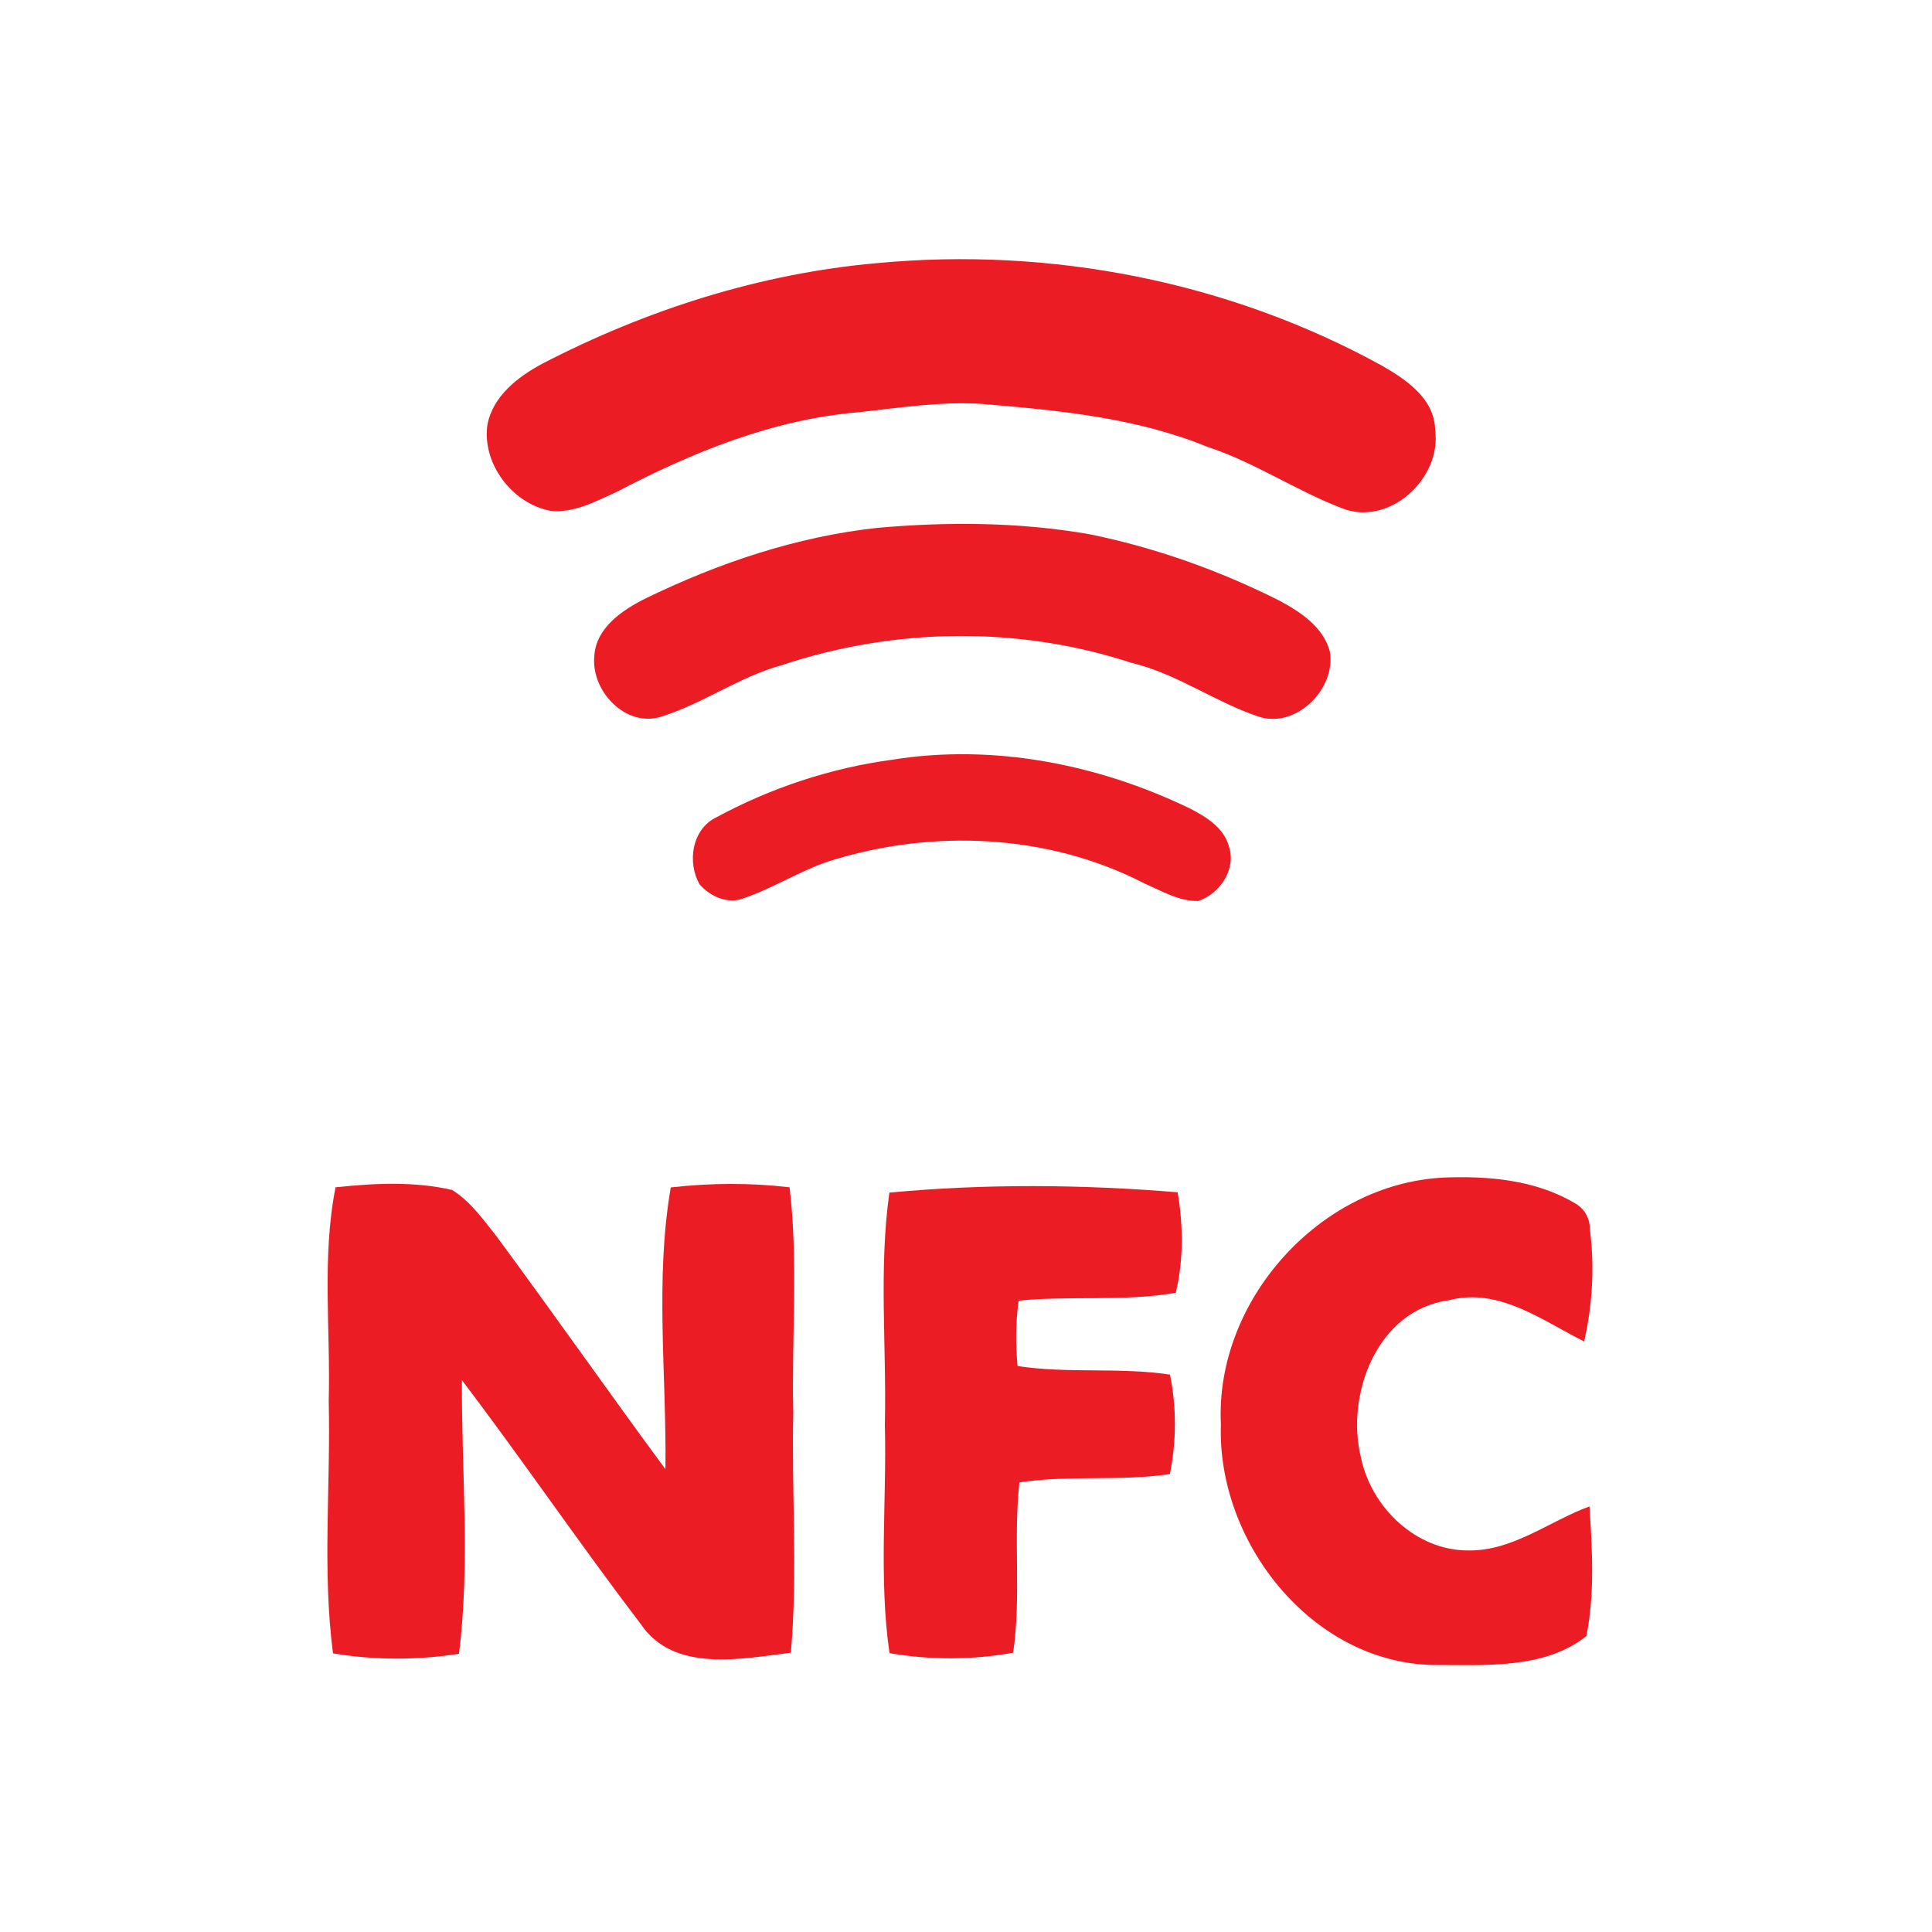
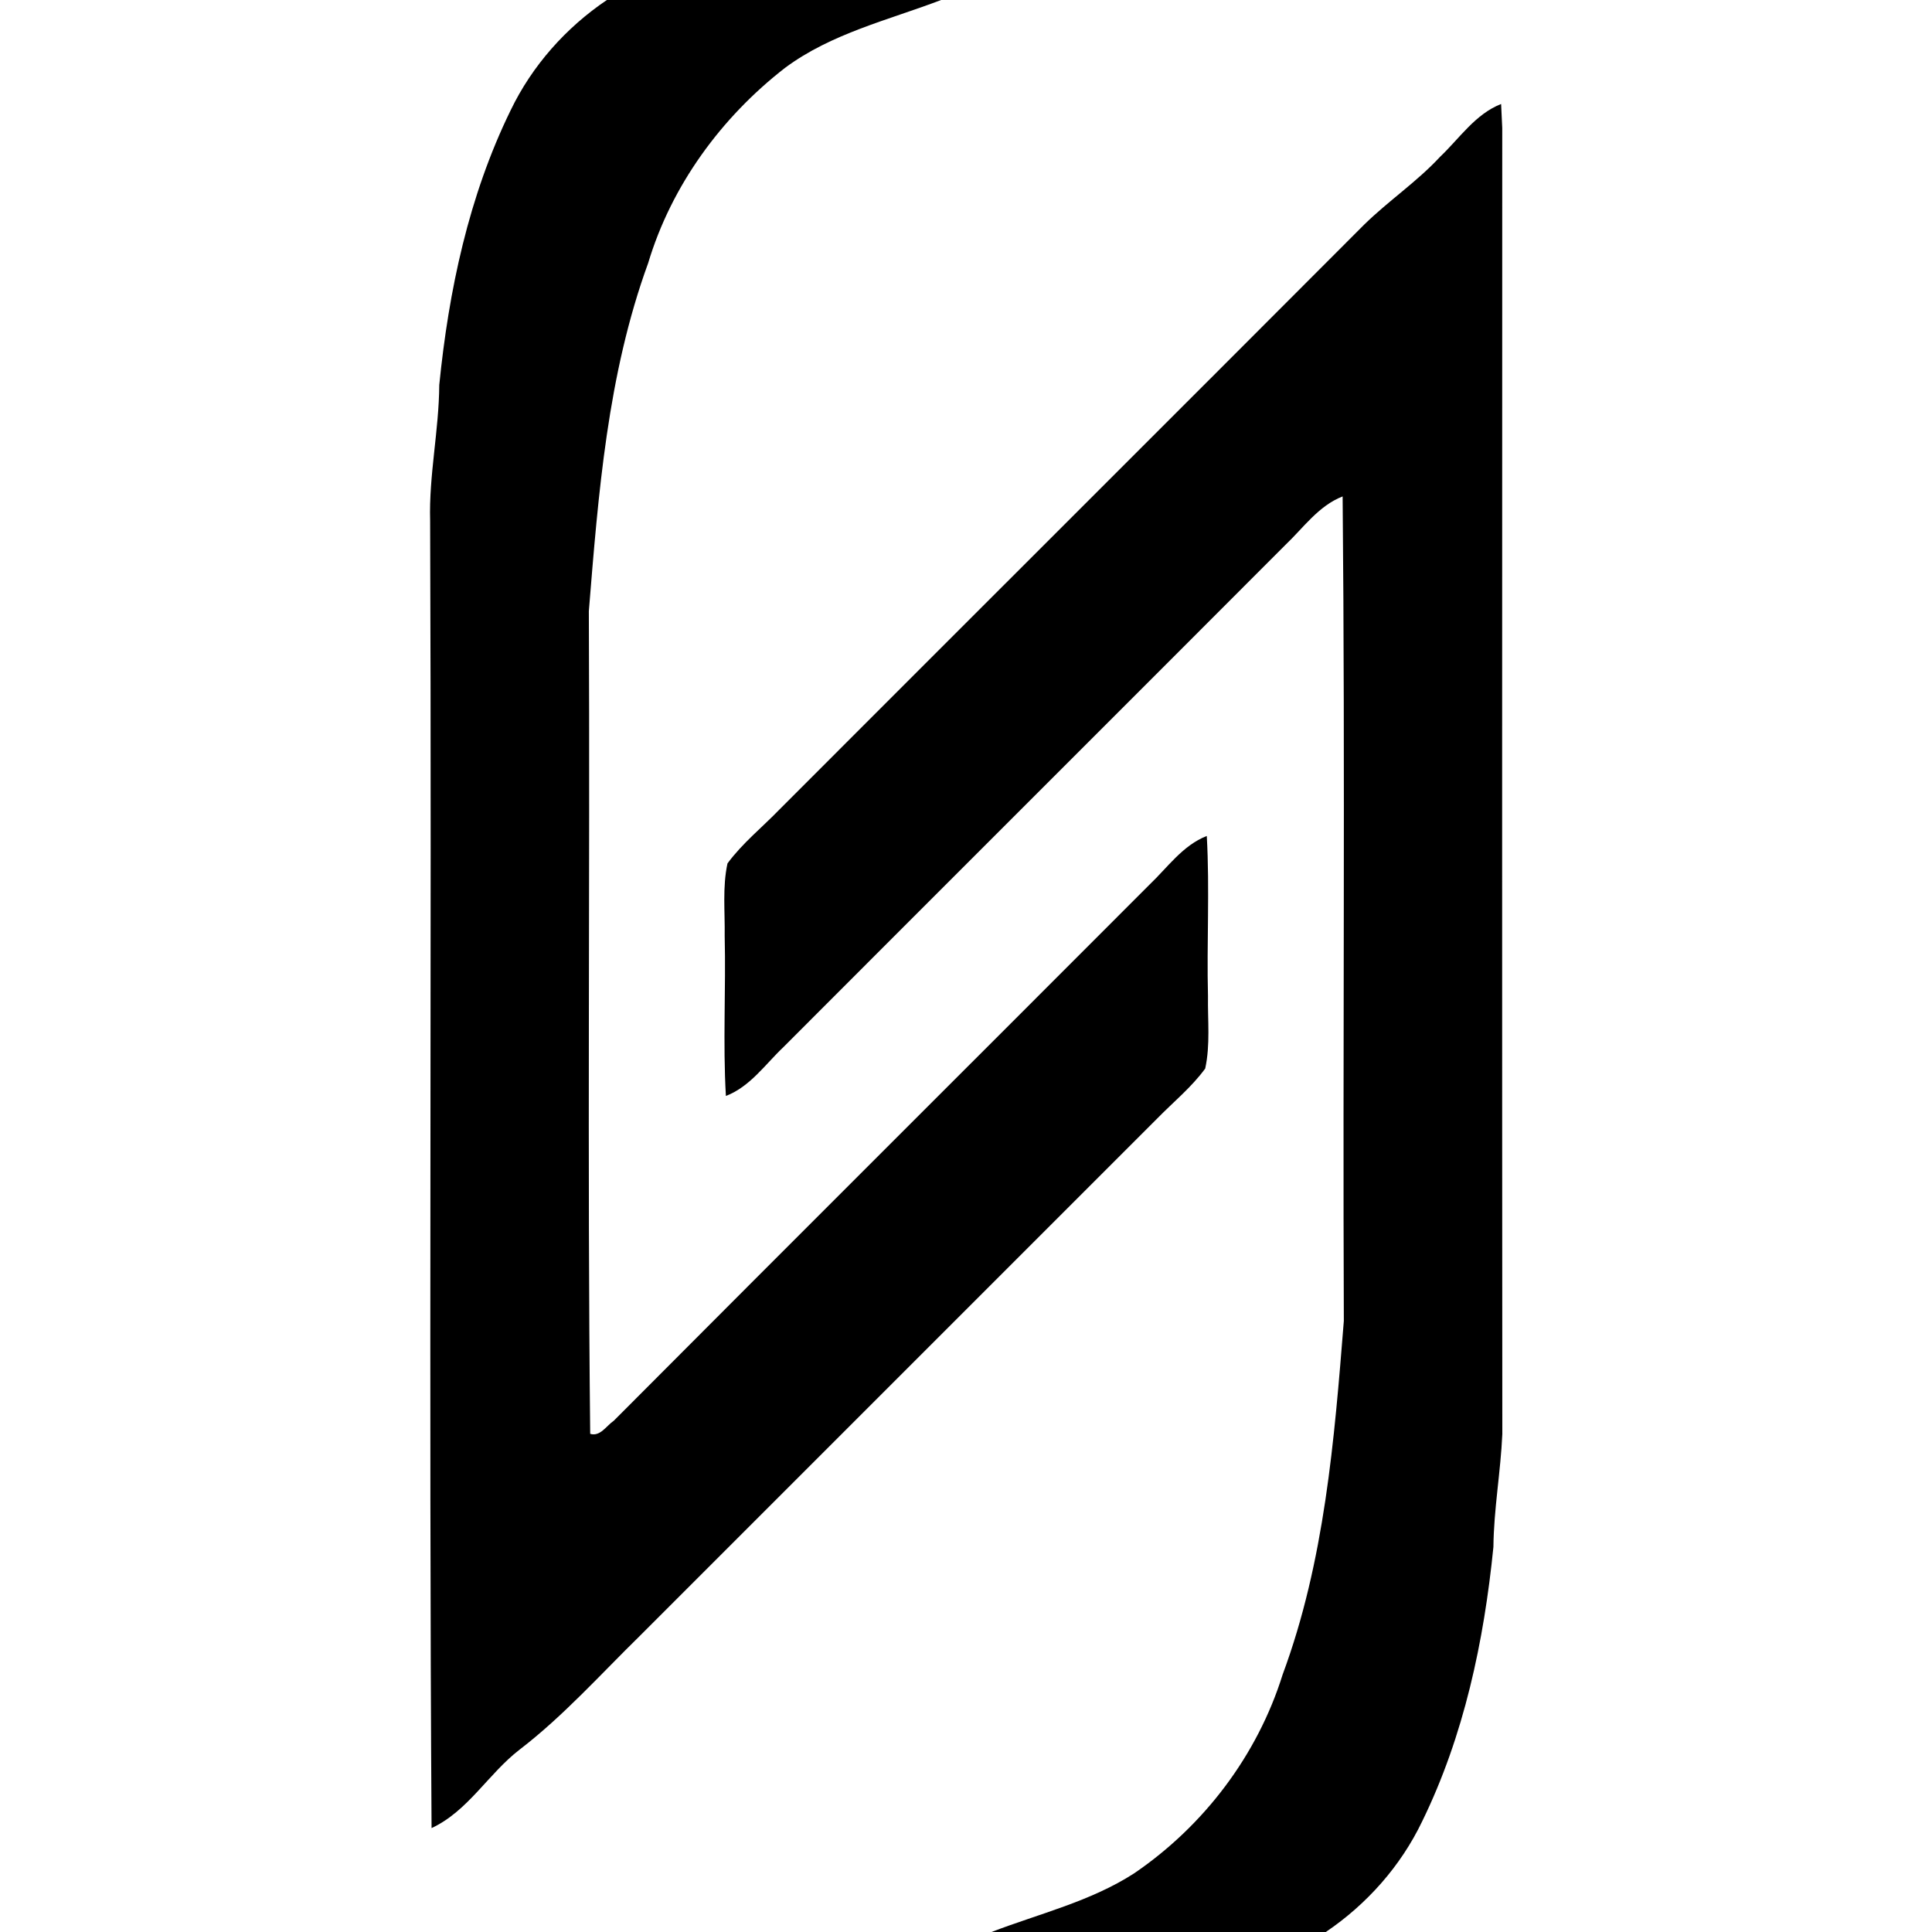
- <svg xmlns="http://www.w3.org/2000/svg" width="280pt" height="280pt" viewBox="0 0 280 280" version="1.1" id="svg2">
-   <defs id="defs25" />
+ <svg xmlns="http://www.w3.org/2000/svg" width="256pt" height="256pt" viewBox="0 0 256 256" version="1.1" id="svg2">
+   <defs id="defs12" />
  <g id="#ffffffff" />
-   <g id="#ec1c24ff" transform="translate(-320,0)">
-     <path d="m 447.172,38.13 c 25.125,-2.369 50.983,2.674 73.118,14.87 3.543,2.031 7.649,4.806 7.706,9.364 0.936,7.04 -6.735,14.046 -13.595,11.259 -6.634,-2.55 -12.591,-6.623 -19.371,-8.845 -10.346,-4.242 -21.549,-5.303 -32.571,-6.228 -6.047,-0.417 -12.049,0.553 -18.04,1.196 -12.399,1.027 -24.121,5.833 -35.042,11.541 -3.001,1.354 -6.16,3.091 -9.556,2.753 -5.585,-1.027 -10.018,-6.871 -9.172,-12.546 0.824,-4.14 4.445,-6.905 7.954,-8.789 15.095,-7.818 31.59,-13.087 48.569,-14.576 z" id="path8" style="opacity:1;fill:#ec1c24" />
-     <path d="m 447.172,76.5 c 10.233,-0.903 20.635,-0.846 30.777,0.936 9.522,1.94 18.762,5.235 27.449,9.601 3.046,1.636 6.363,3.802 7.322,7.345 0.982,5.46 -4.975,11.372 -10.436,9.432 -6.307,-2.132 -11.801,-6.216 -18.344,-7.762 -16.359,-5.359 -34.308,-5.088 -50.611,0.338 -6.149,1.681 -11.395,5.562 -17.453,7.457 -5.167,1.681 -10.221,-3.678 -9.748,-8.732 0.237,-4.14 4.05,-6.69 7.401,-8.371 10.571,-5.145 21.921,-8.98 33.643,-10.244 z" id="path10" style="opacity:1;fill:#ec1c24" />
-     <path d="m 449.35,110.098 c 14.61,-2.335 29.762,0.643 43.007,7.029 2.369,1.196 4.975,2.775 5.743,5.517 1.106,3.317 -1.286,6.871 -4.423,7.931 -2.809,0.079 -5.325,-1.467 -7.818,-2.538 -13.945,-7.22 -30.743,-7.92 -45.602,-3.26 -4.298,1.41 -8.123,3.904 -12.388,5.37 -2.313,0.97 -4.908,-0.192 -6.465,-1.963 -1.85,-3.182 -1.128,-8.01 2.381,-9.714 7.92,-4.287 16.63,-7.175 25.565,-8.371 z" id="path12" style="opacity:1;fill:#ec1c24" />
-     <path d="m 368.629,172.073 c 5.594,-0.588 11.39,-0.89 16.9,0.386 2.671,1.663 4.502,4.301 6.434,6.72 8.248,11.171 16.228,22.561 24.476,33.749 0.185,-13.59 -1.546,-27.365 0.773,-40.838 5.712,-0.655 11.507,-0.689 17.219,-0.017 1.294,10.835 0.269,21.788 0.538,32.674 -0.269,11.591 0.672,23.216 -0.353,34.774 -7.156,0.89 -16.933,2.923 -21.704,-4.082 -8.87,-11.642 -17.118,-23.754 -25.971,-35.429 -0.067,13.204 1.226,26.509 -0.42,39.662 -6.031,0.958 -12.23,0.941 -18.26,-0.05 -1.579,-12.129 -0.319,-24.375 -0.622,-36.554 0.286,-10.331 -1.025,-20.797 0.991,-30.994 z" id="path14" style="opacity:1;fill:#ec1c24" />
-     <path d="m 496.94,206.426 c -0.874,-17.958 14.397,-34.942 32.372,-35.765 6.367,-0.252 13.137,0.336 18.748,3.612 1.562,0.84 2.352,2.167 2.369,3.998 0.689,5.376 0.353,10.869 -0.84,16.144 -6.132,-3.057 -12.364,-7.879 -19.638,-5.964 -10.399,1.428 -15.001,13.708 -12.683,22.914 1.529,7.173 8.013,13.372 15.539,13.338 6.468,0.084 11.726,-4.25 17.555,-6.384 0.386,6.249 0.79,12.616 -0.454,18.798 -6.115,4.855 -14.783,4.166 -22.175,4.183 -17.656,-0.319 -31.38,-17.857 -30.792,-34.875 z" id="path16" style="opacity:1;fill:#ec1c24" />
-     <path d="m 448.894,172.845 c 13.826,-1.31 27.92,-1.193 41.779,-0.05 0.806,4.804 0.874,9.794 -0.269,14.565 -7.543,1.31 -15.203,0.386 -22.779,1.142 -0.42,3.141 -0.454,6.316 -0.151,9.475 7.308,1.126 14.766,0.134 22.091,1.243 0.958,4.737 0.941,9.659 -0.017,14.413 -7.224,1.092 -14.581,0.101 -21.805,1.21 -0.907,8.198 0.286,16.497 -0.907,24.678 -5.913,1.075 -12.011,1.075 -17.924,0.067 -1.579,-10.97 -0.386,-22.107 -0.672,-33.161 0.269,-11.188 -0.907,-22.46 0.655,-33.581 z" id="path18" style="opacity:1;fill:#ec1c24" />
+   <g id="#000000ff" transform="matrix(-1,0,0,1,256.0449,0)">
+     <path d="m 131.34,0 44.29,0 c 5.43,3.66 9.92,8.72 12.76,14.63 5.55,11.35 8.2,23.88 9.45,36.38 0.04,6.03 1.38,11.96 1.21,17.99 -0.22,57.74 0.18,115.49 -0.19,173.23 -4.83,-2.24 -7.53,-7.22 -11.67,-10.4 -5.82,-4.47 -10.71,-9.96 -15.94,-15.08 -22.83,-22.83 -45.67,-45.67 -68.5,-68.5 -2.15,-2.2 -4.58,-4.17 -6.4,-6.66 -0.69,-3.15 -0.32,-6.4 -0.37,-9.6 0.18,-7.07 -0.24,-14.15 0.16,-21.22 3.2,1.25 5.21,4.19 7.61,6.47 23.65,23.69 47.35,47.31 70.97,71.02 0.96,0.64 1.79,2.14 3.12,1.73 0.39,-36.33 0.02,-72.68 0.18,-109.01 C 176.76,65.45 175.55,49.63 170.16,34.86 167.08,24.58 160.46,15.54 152.02,8.99 145.89,4.43 138.35,2.67 131.34,0 Z" id="path6" style="opacity:1;fill:#000000" />
+     <path d="m 57.14,13.78 c 3.42,1.34 5.51,4.55 8.09,7 3.06,3.3 6.82,5.82 10.03,8.96 25.8,25.86 51.67,51.66 77.49,77.51 2.3,2.38 4.93,4.48 6.9,7.16 0.68,3.15 0.32,6.4 0.37,9.6 -0.17,7.06 0.25,14.14 -0.16,21.21 -3.21,-1.23 -5.21,-4.19 -7.62,-6.47 C 130.1,116.57 107.9,94.43 85.76,72.24 c -2.41,-2.28 -4.42,-5.22 -7.62,-6.46 -0.35,36.4 -0.01,72.83 -0.16,109.25 1.26,15.79 2.55,31.87 8.11,46.86 3.34,10.7 10.44,20.05 19.68,26.34 5.78,3.73 12.54,5.33 18.9,7.77 l -44.3,0 c -5.43,-3.67 -9.92,-8.72 -12.76,-14.64 -5.55,-11.34 -8.2,-23.88 -9.45,-36.38 -0.05,-5.01 -0.96,-9.95 -1.18,-14.95 0.04,-57.69 0.02,-115.38 0.01,-173.06 0.03,-0.8 0.11,-2.4 0.15,-3.19 z" id="path8" style="opacity:1;fill:#000000" />
  </g>
-   <g id="#010001ff" transform="translate(-1.779661,4.152542)" />
</svg>
